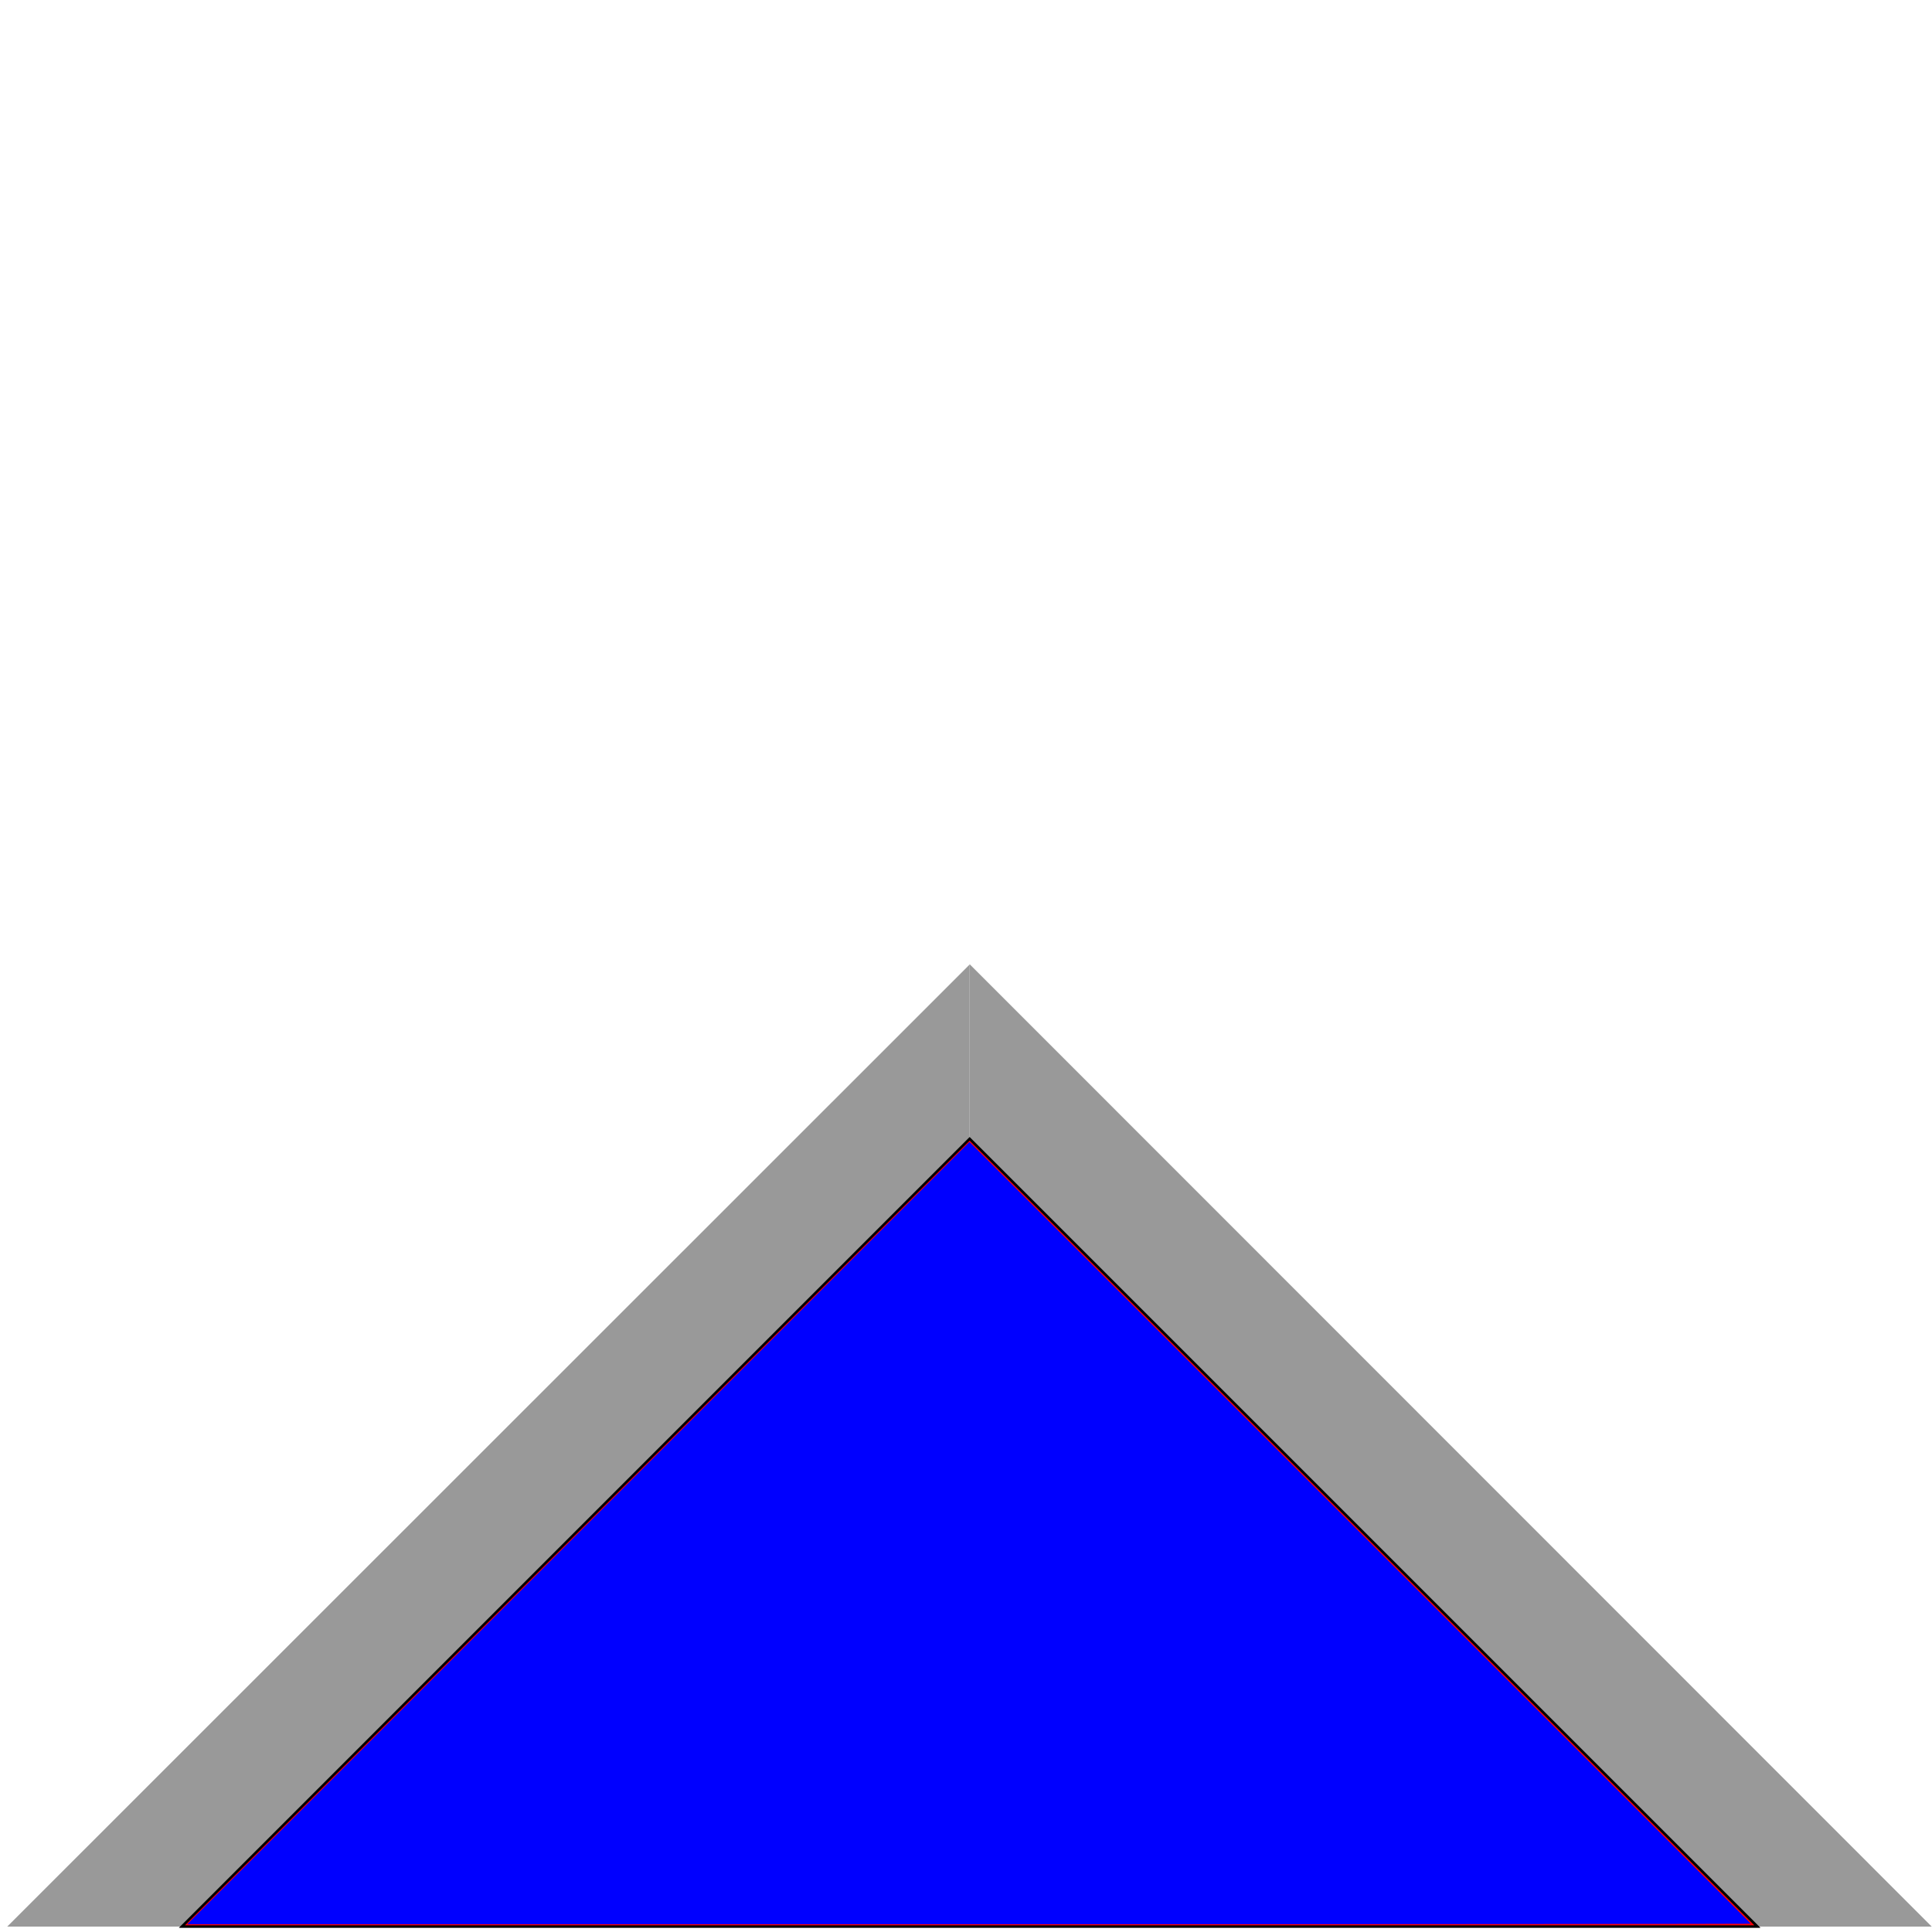
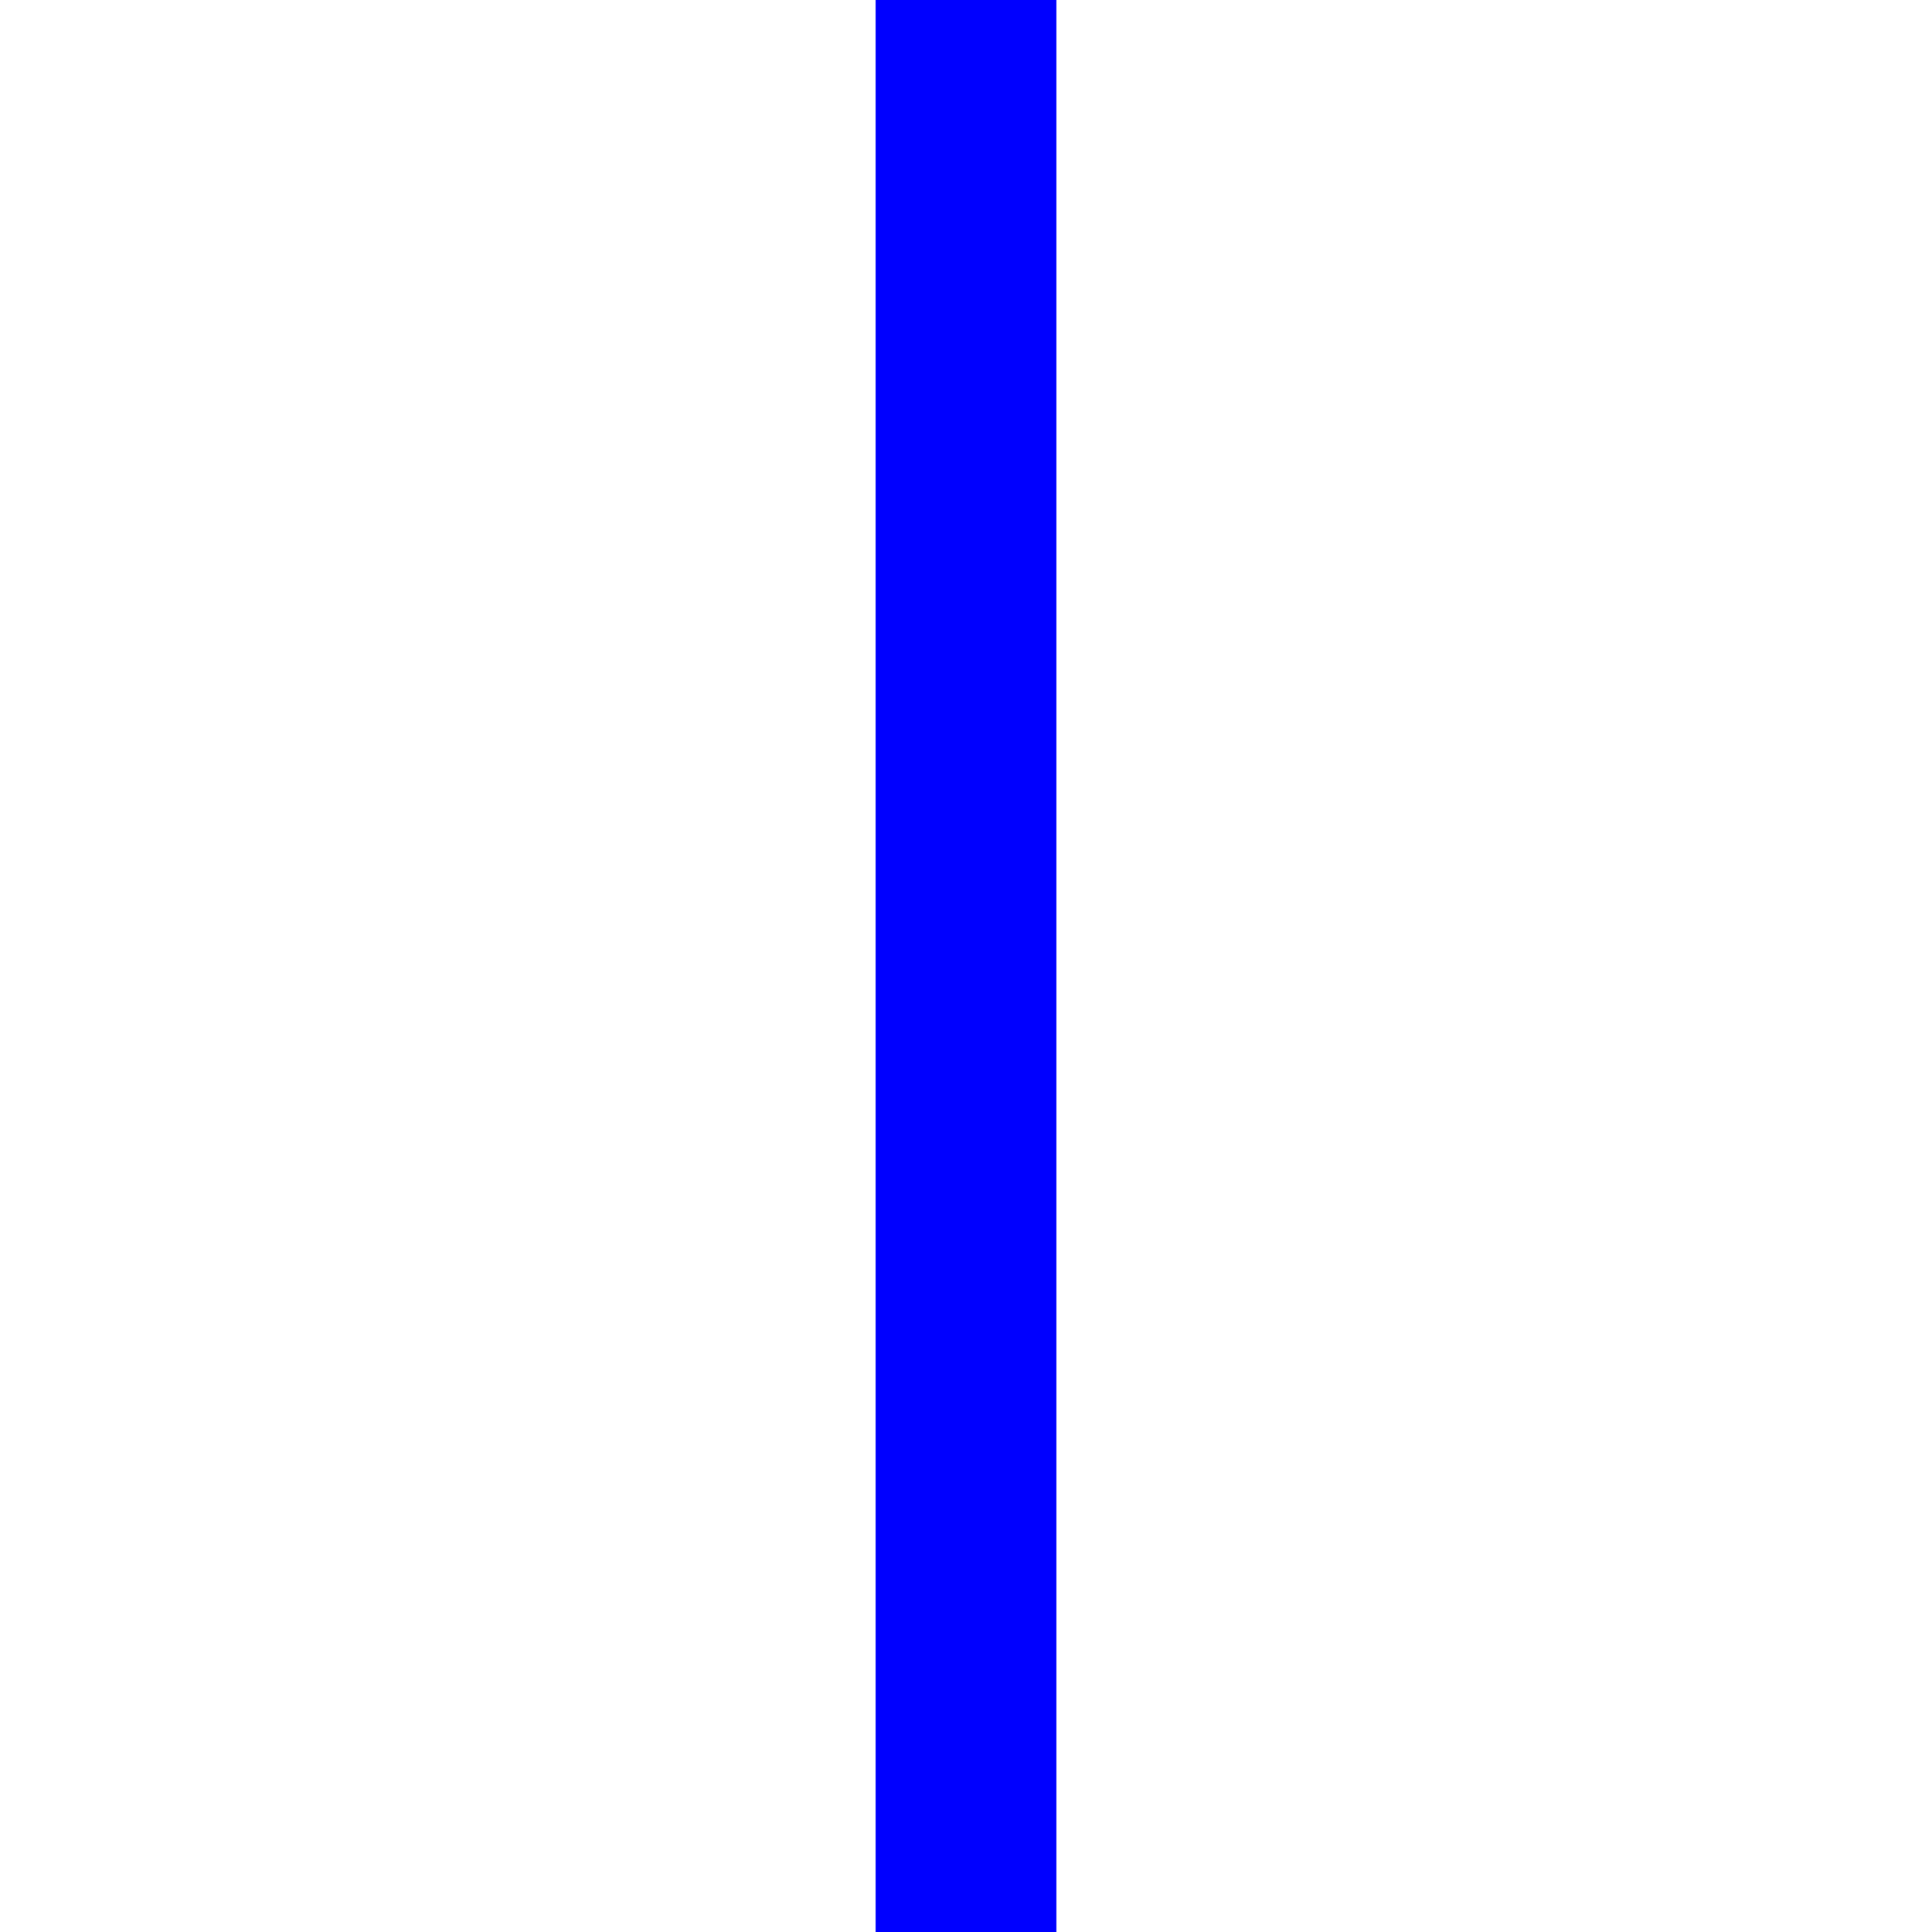
<svg xmlns="http://www.w3.org/2000/svg" width="200mm" height="200mm" viewBox="0 0 200 200" version="1.1" id="svg5">
  <defs id="defs2" />
  <g id="layer1">
-     <g id="layer1-0" transform="translate(0.6299595,-0.4360241)">
-       <path id="rect277" style="fill:#999999;fill-rule:evenodd;stroke-width:5.397" d="m 377,447.209 v -68.191 L 0.461,755.428 H 68.781 Z" transform="scale(0.2645833)" />
-       <path id="rect277-0" style="fill:#999999;fill-rule:evenodd;stroke-width:1.428" d="m 181.297,199.874 h 18.042 l -99.592,-99.626 -2e-6,18.076 z" />
-       <path style="fill:#ff0000;stroke:#000000;stroke-width:0.265px;stroke-linecap:butt;stroke-linejoin:miter;stroke-opacity:1" d="m 18.198,199.874 81.55,-81.55 81.55,81.55 z" id="path7342" />
-     </g>
-     <path style="fill:#0000ff;stroke-width:0.643" d="m 226.304,599.834 153.011,-153.012 152.852,152.851 c 84.069,84.068 152.852,152.924 152.852,153.012 0,0.089 -137.639,0.161 -305.864,0.161 H 73.293 Z" id="path7622" transform="scale(0.2645833)" />
-     <path style="fill:#0000ff;stroke-width:0.227" d="M 226.337,599.909 379.256,446.991 531.946,599.738 l 152.69,152.747 -100.922,0.137 c -55.507,0.075 -193.031,0.152 -305.609,0.17 l -204.686,0.034 z" id="path7661" transform="scale(0.2645833)" />
-     <path style="fill:#0000ff;stroke-width:0.227" d="" id="path7700" transform="scale(0.2645833)" />
-     <path style="fill:#0000ff;stroke-width:0.227" d="M 226.337,599.934 379.255,446.991 531.936,599.672 c 83.975,83.975 152.621,152.741 152.548,152.814 -0.073,0.073 -137.593,0.191 -305.599,0.262 l -305.466,0.129 z" id="path7739" transform="scale(0.2645833)" />
-     <path style="fill:#0000ff;stroke-width:0.227" d="" id="path7778" transform="scale(0.2645833)" />
+     <rect style="fill:#0000ff;stroke-width:0.265" id="rect6017" width="18.709" height="223.384" x="90.646" y="-11.692" />
  </g>
</svg>
